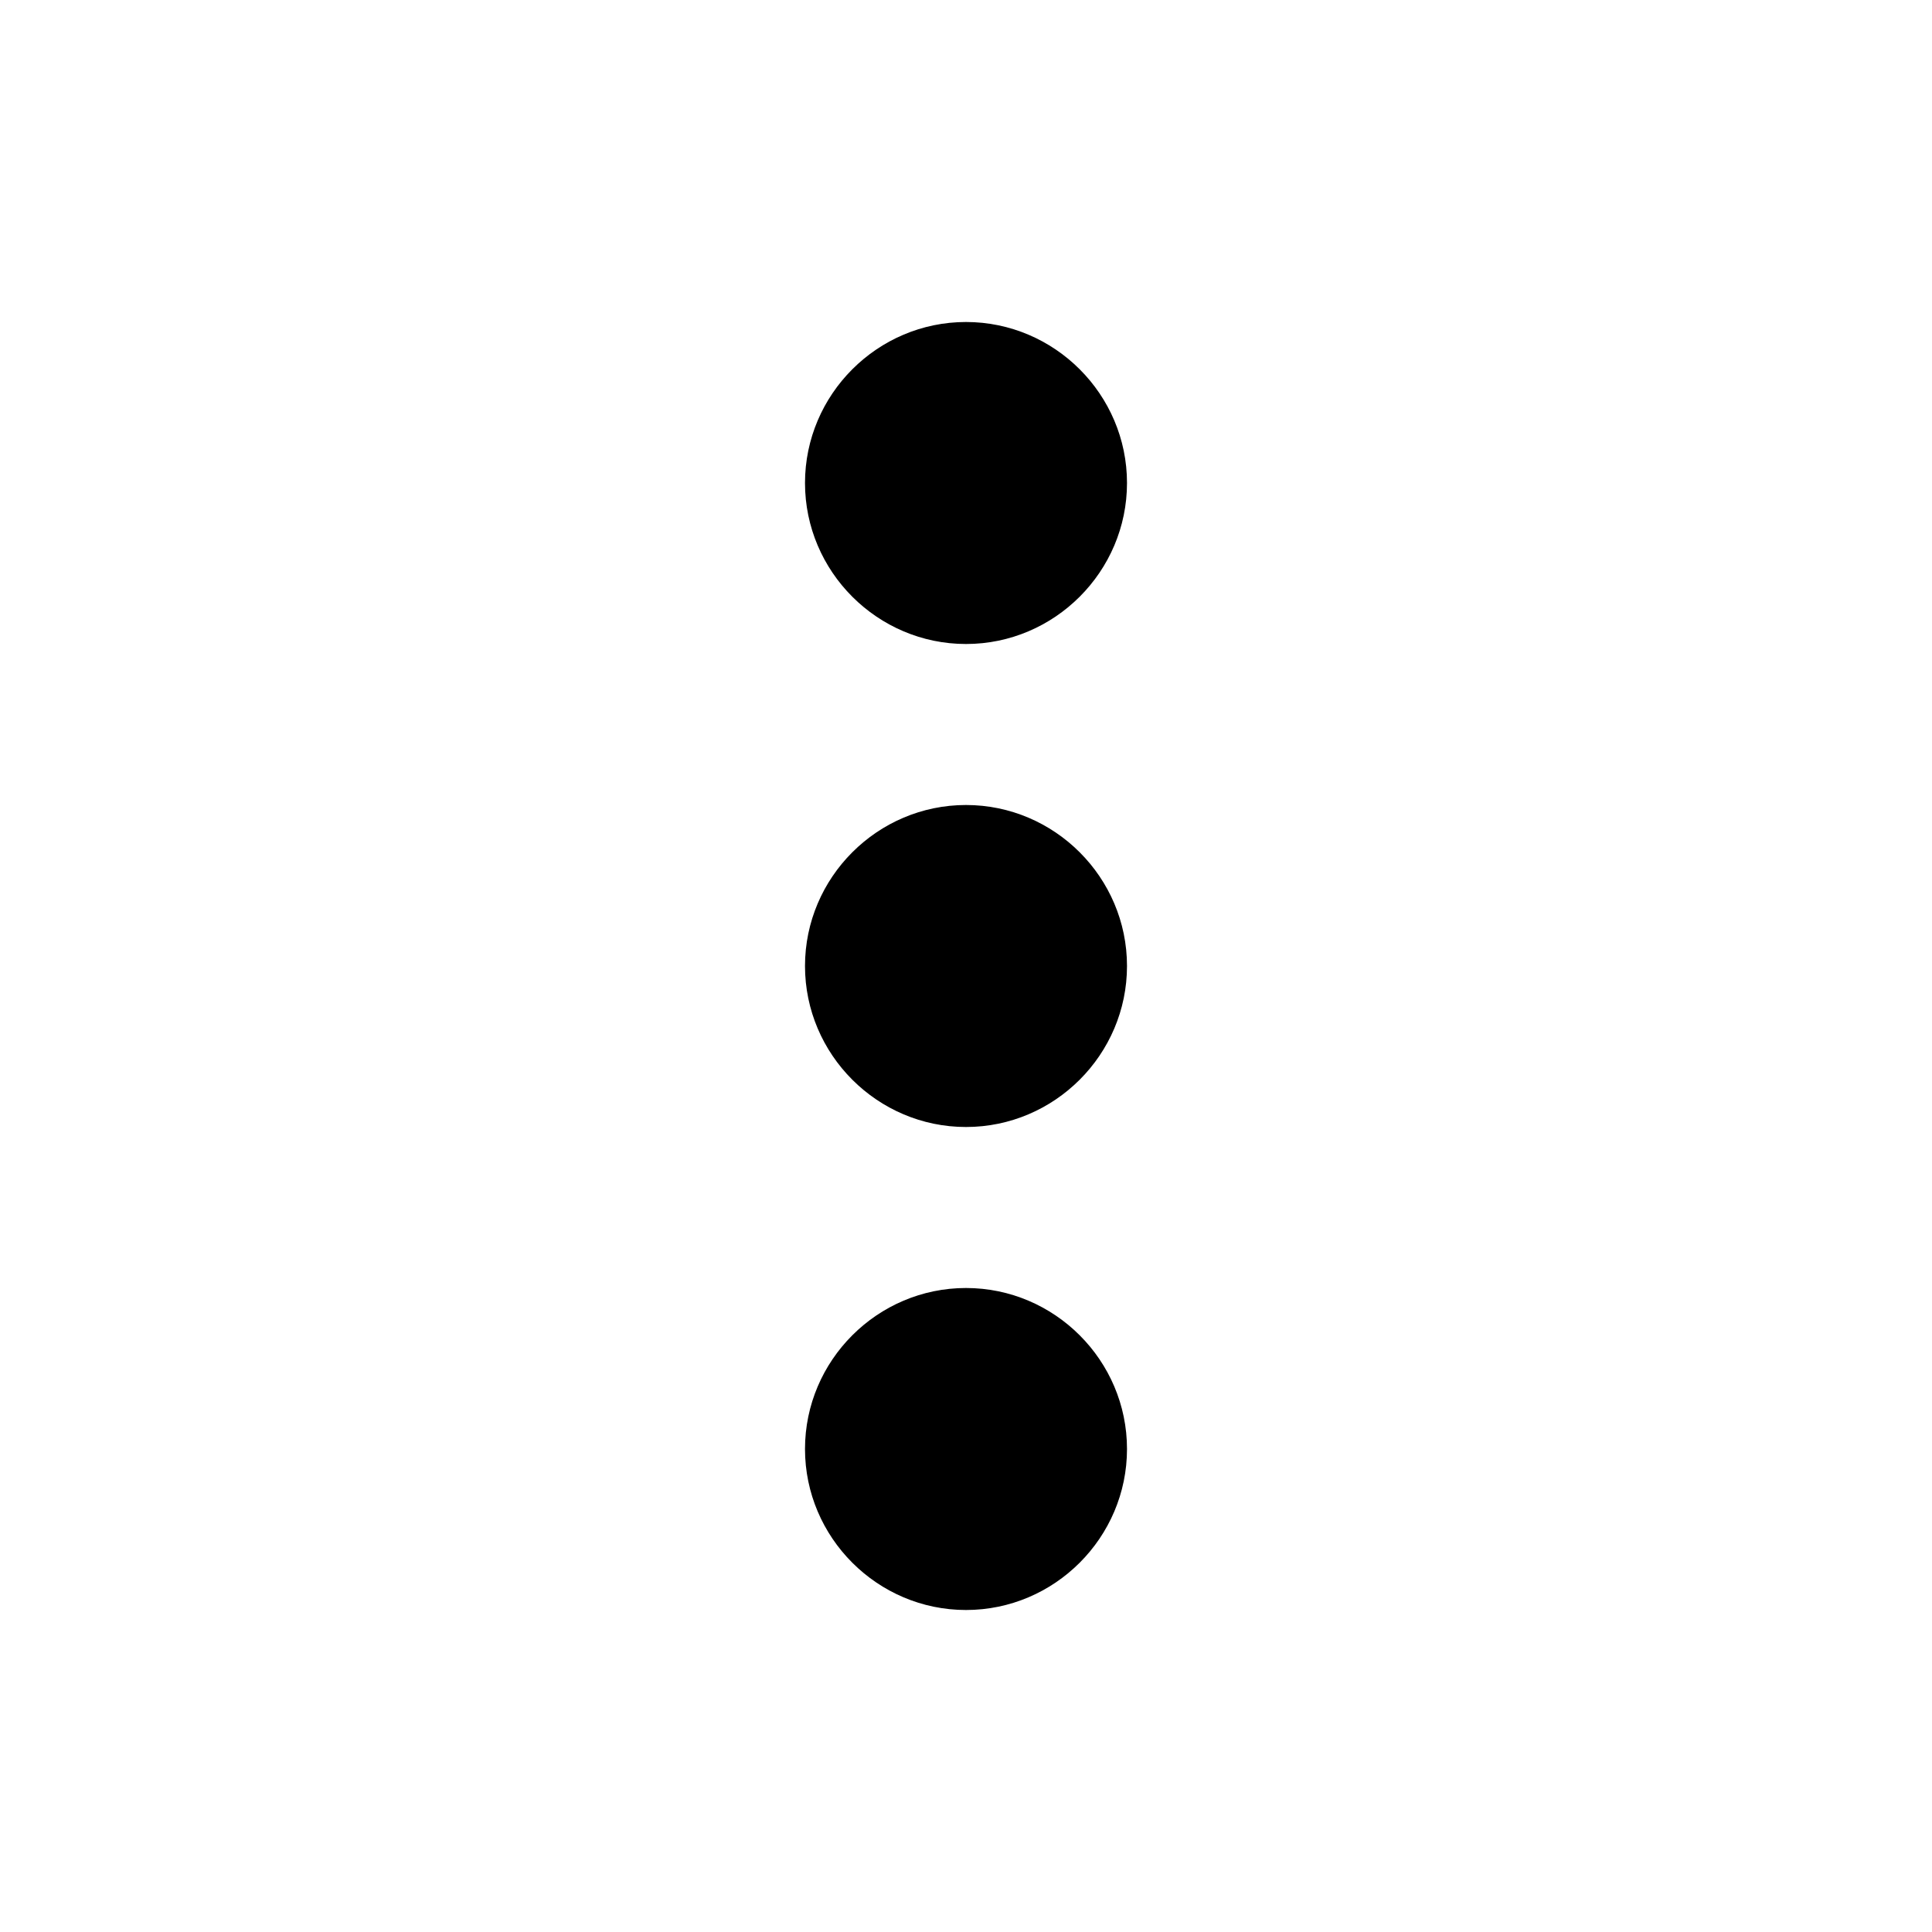
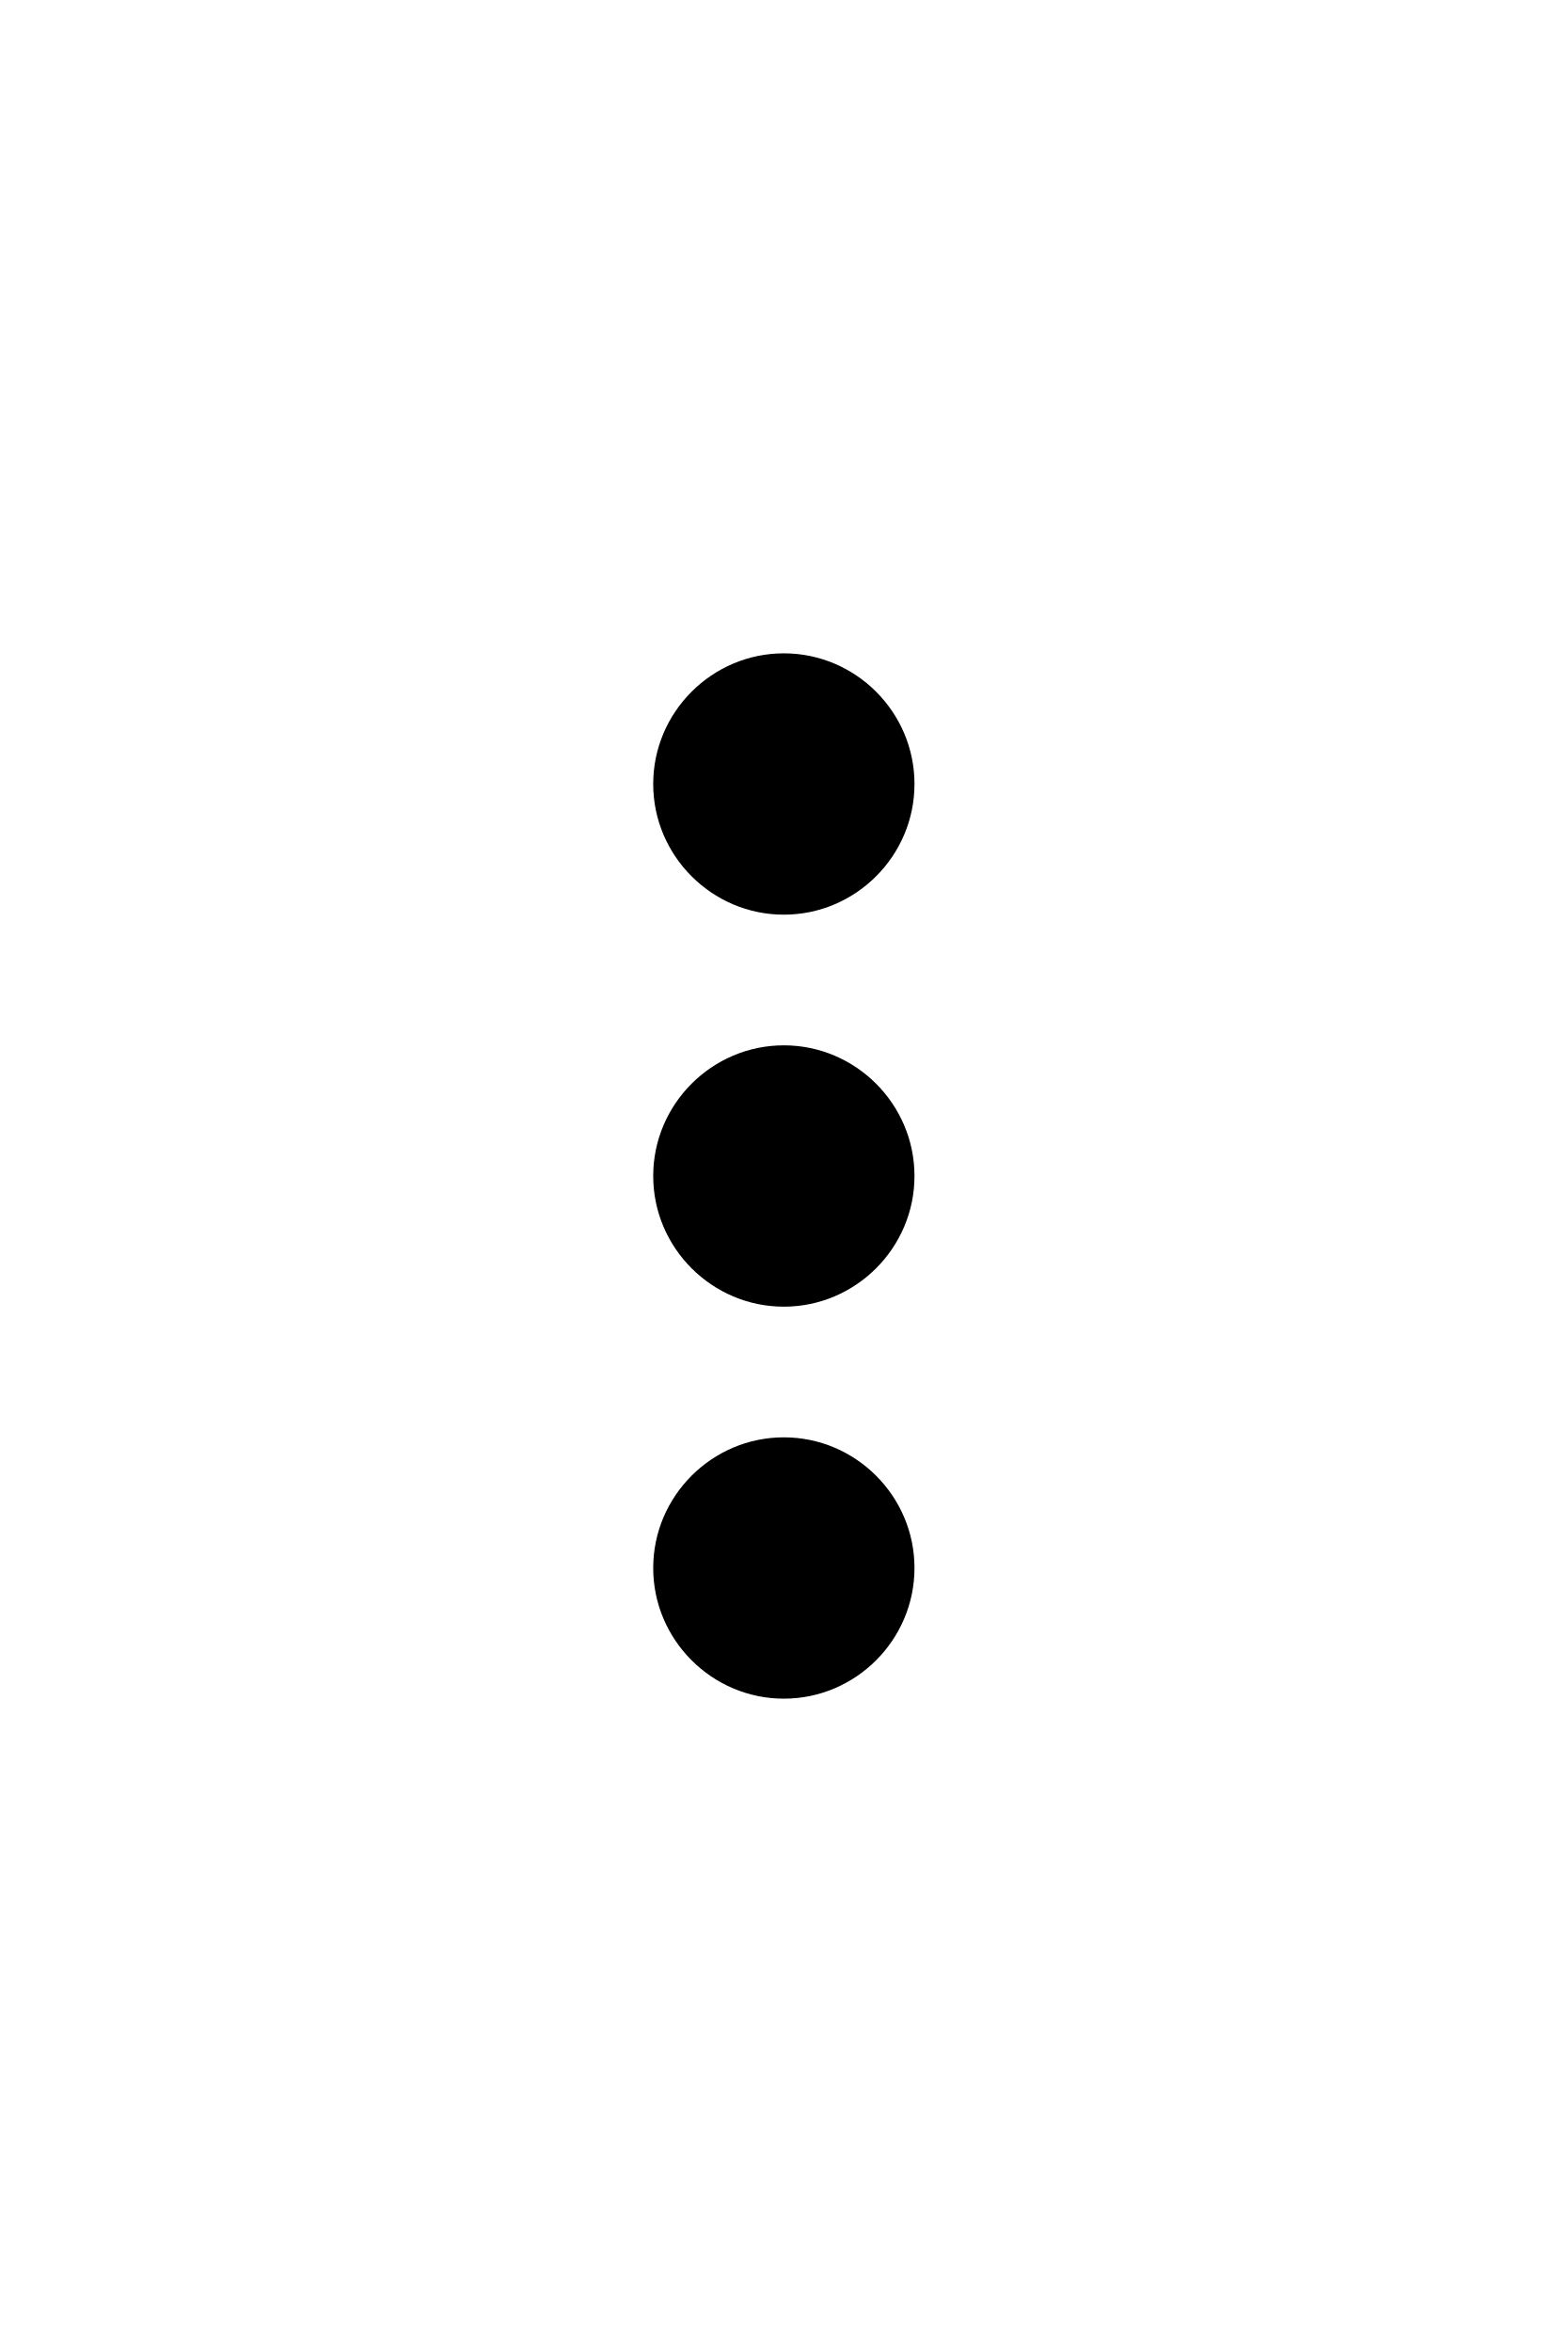
- <svg xmlns="http://www.w3.org/2000/svg" width="24" height="24" viewBox="0 0 24 24">
+ <svg xmlns="http://www.w3.org/2000/svg" width="24" height="36" viewBox="0 0 24 24">
  <path fill="none" d="M0 0h24v24H0V0z" />
  <path fill="black" d="M12 8c1.1 0 2-.9 2-2s-.9-2-2-2-2 .9-2 2 .9 2 2 2zm0 2c-1.1 0-2 .9-2 2s.9 2 2 2 2-.9 2-2-.9-2-2-2zm0 6c-1.1 0-2 .9-2 2s.9 2 2 2 2-.9 2-2-.9-2-2-2z" />
</svg>
